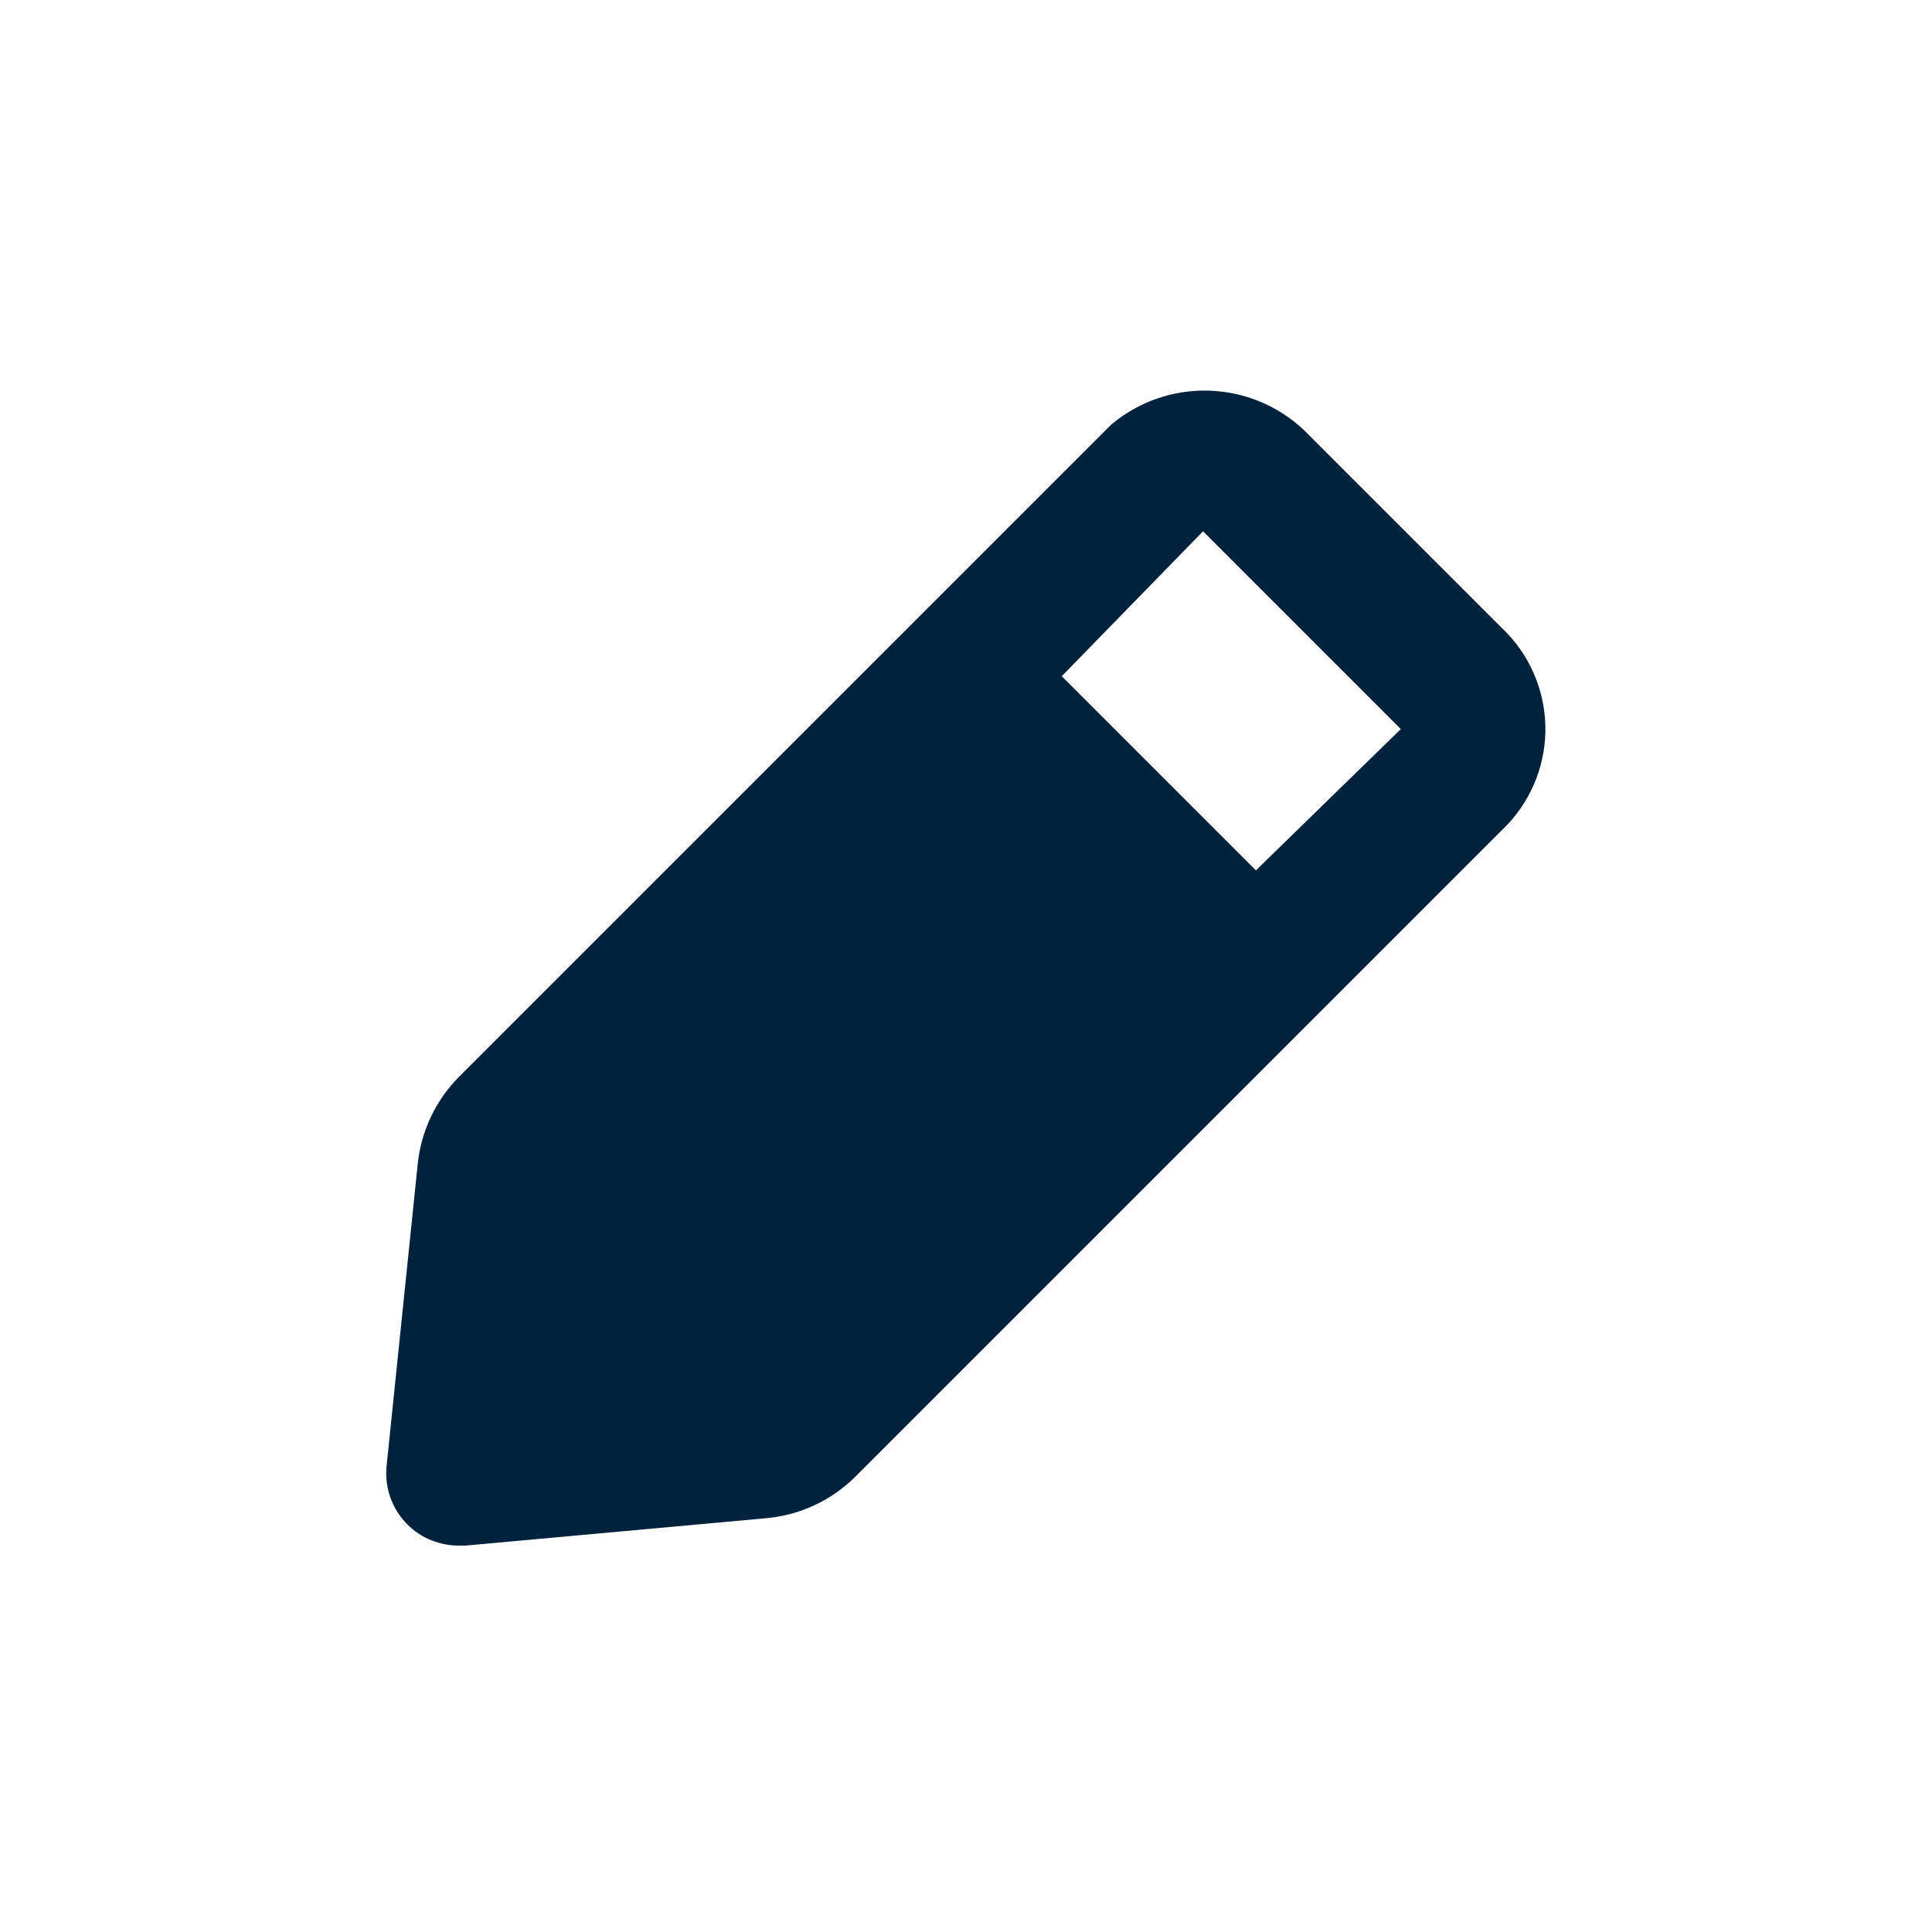
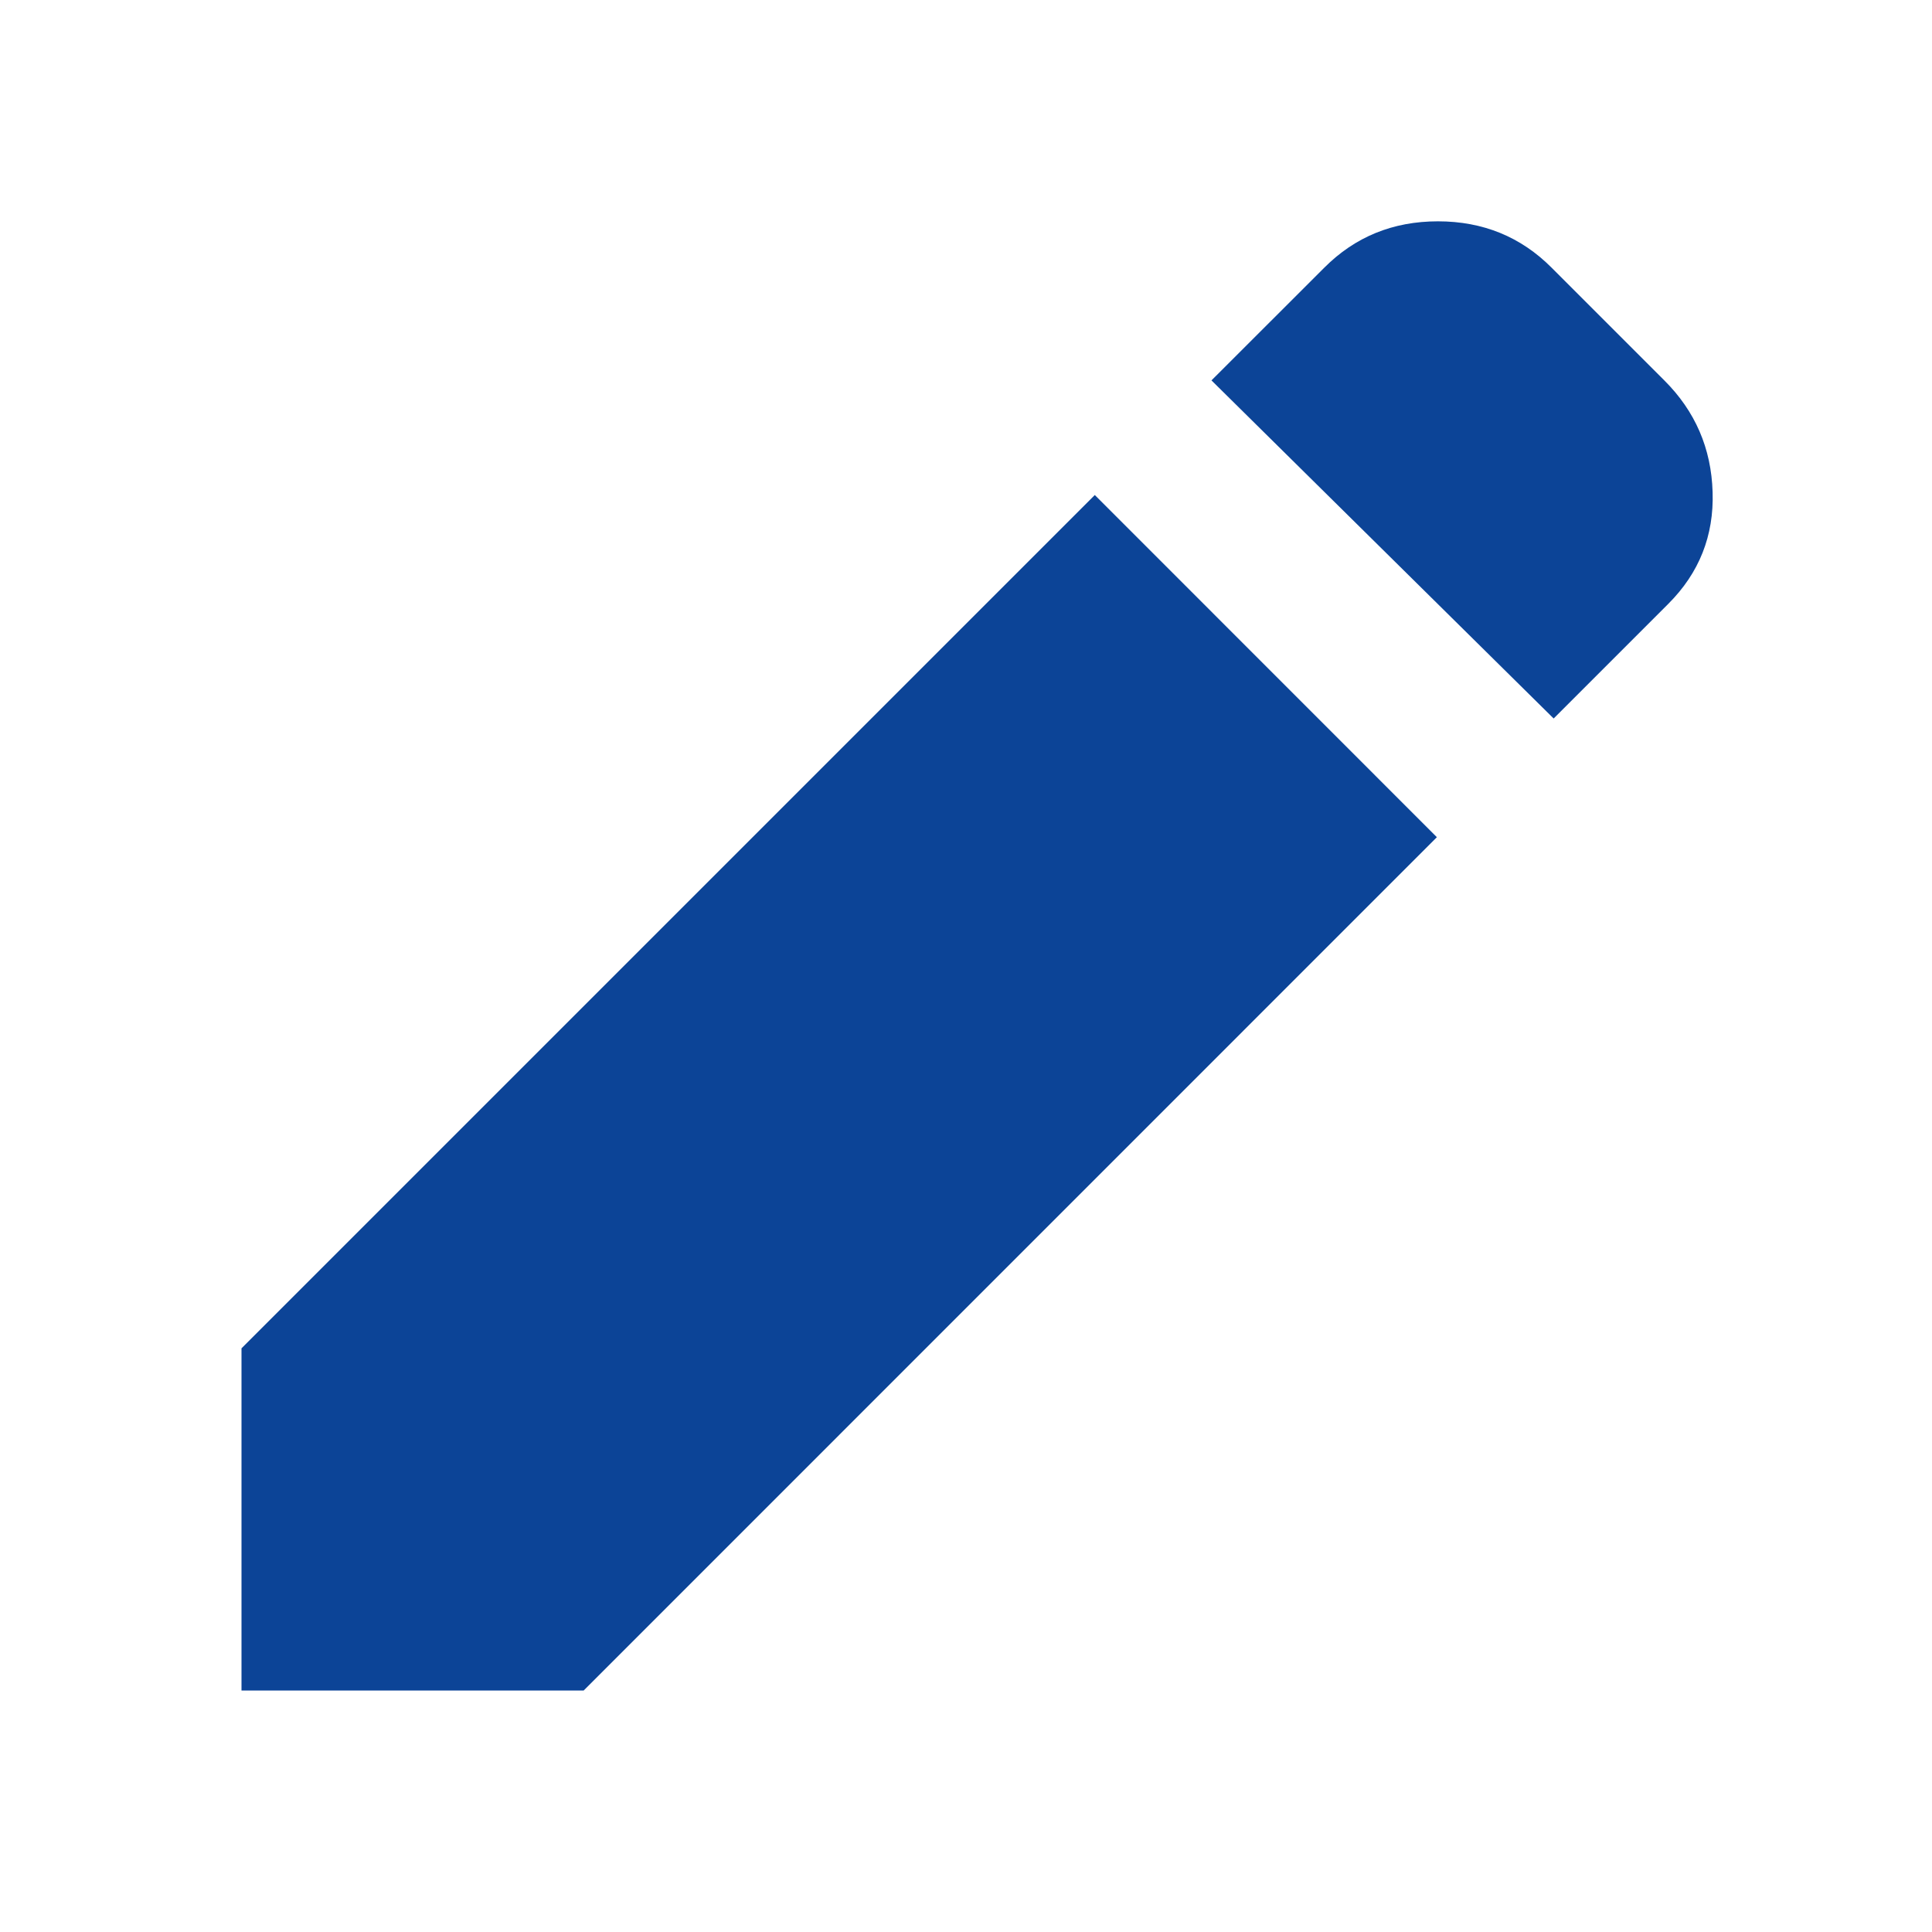
- <svg xmlns="http://www.w3.org/2000/svg" width="16" height="16" viewBox="0 0 16 16" fill="none">
-   <path d="M12.441 5.204L10.797 3.56C10.582 3.358 10.301 3.243 10.007 3.235C9.712 3.227 9.426 3.328 9.201 3.518L3.801 8.918C3.607 9.114 3.486 9.37 3.459 9.644L3.201 12.146C3.193 12.234 3.204 12.322 3.234 12.405C3.264 12.488 3.312 12.564 3.375 12.626C3.431 12.682 3.497 12.726 3.57 12.755C3.644 12.785 3.722 12.8 3.801 12.8H3.855L6.357 12.572C6.631 12.545 6.887 12.424 7.083 12.23L12.483 6.83C12.692 6.609 12.806 6.313 12.798 6.008C12.79 5.704 12.662 5.414 12.441 5.204ZM10.401 7.208L8.793 5.6L9.963 4.4L11.601 6.038L10.401 7.208Z" fill="#00223C" />
+ <svg xmlns="http://www.w3.org/2000/svg" width="18" height="18" viewBox="0 0 18 18" fill="none">
+   <path d="M14.475 6.694L11.287 3.544L12.338 2.494C12.625 2.206 12.978 2.062 13.397 2.062C13.816 2.062 14.169 2.206 14.456 2.494L15.506 3.544C15.794 3.831 15.944 4.178 15.956 4.585C15.969 4.991 15.831 5.338 15.544 5.625L14.475 6.694ZM13.387 7.8L5.438 15.75H2.25V12.562L10.2 4.612L13.387 7.8Z" fill="#0C4497" />
</svg>
